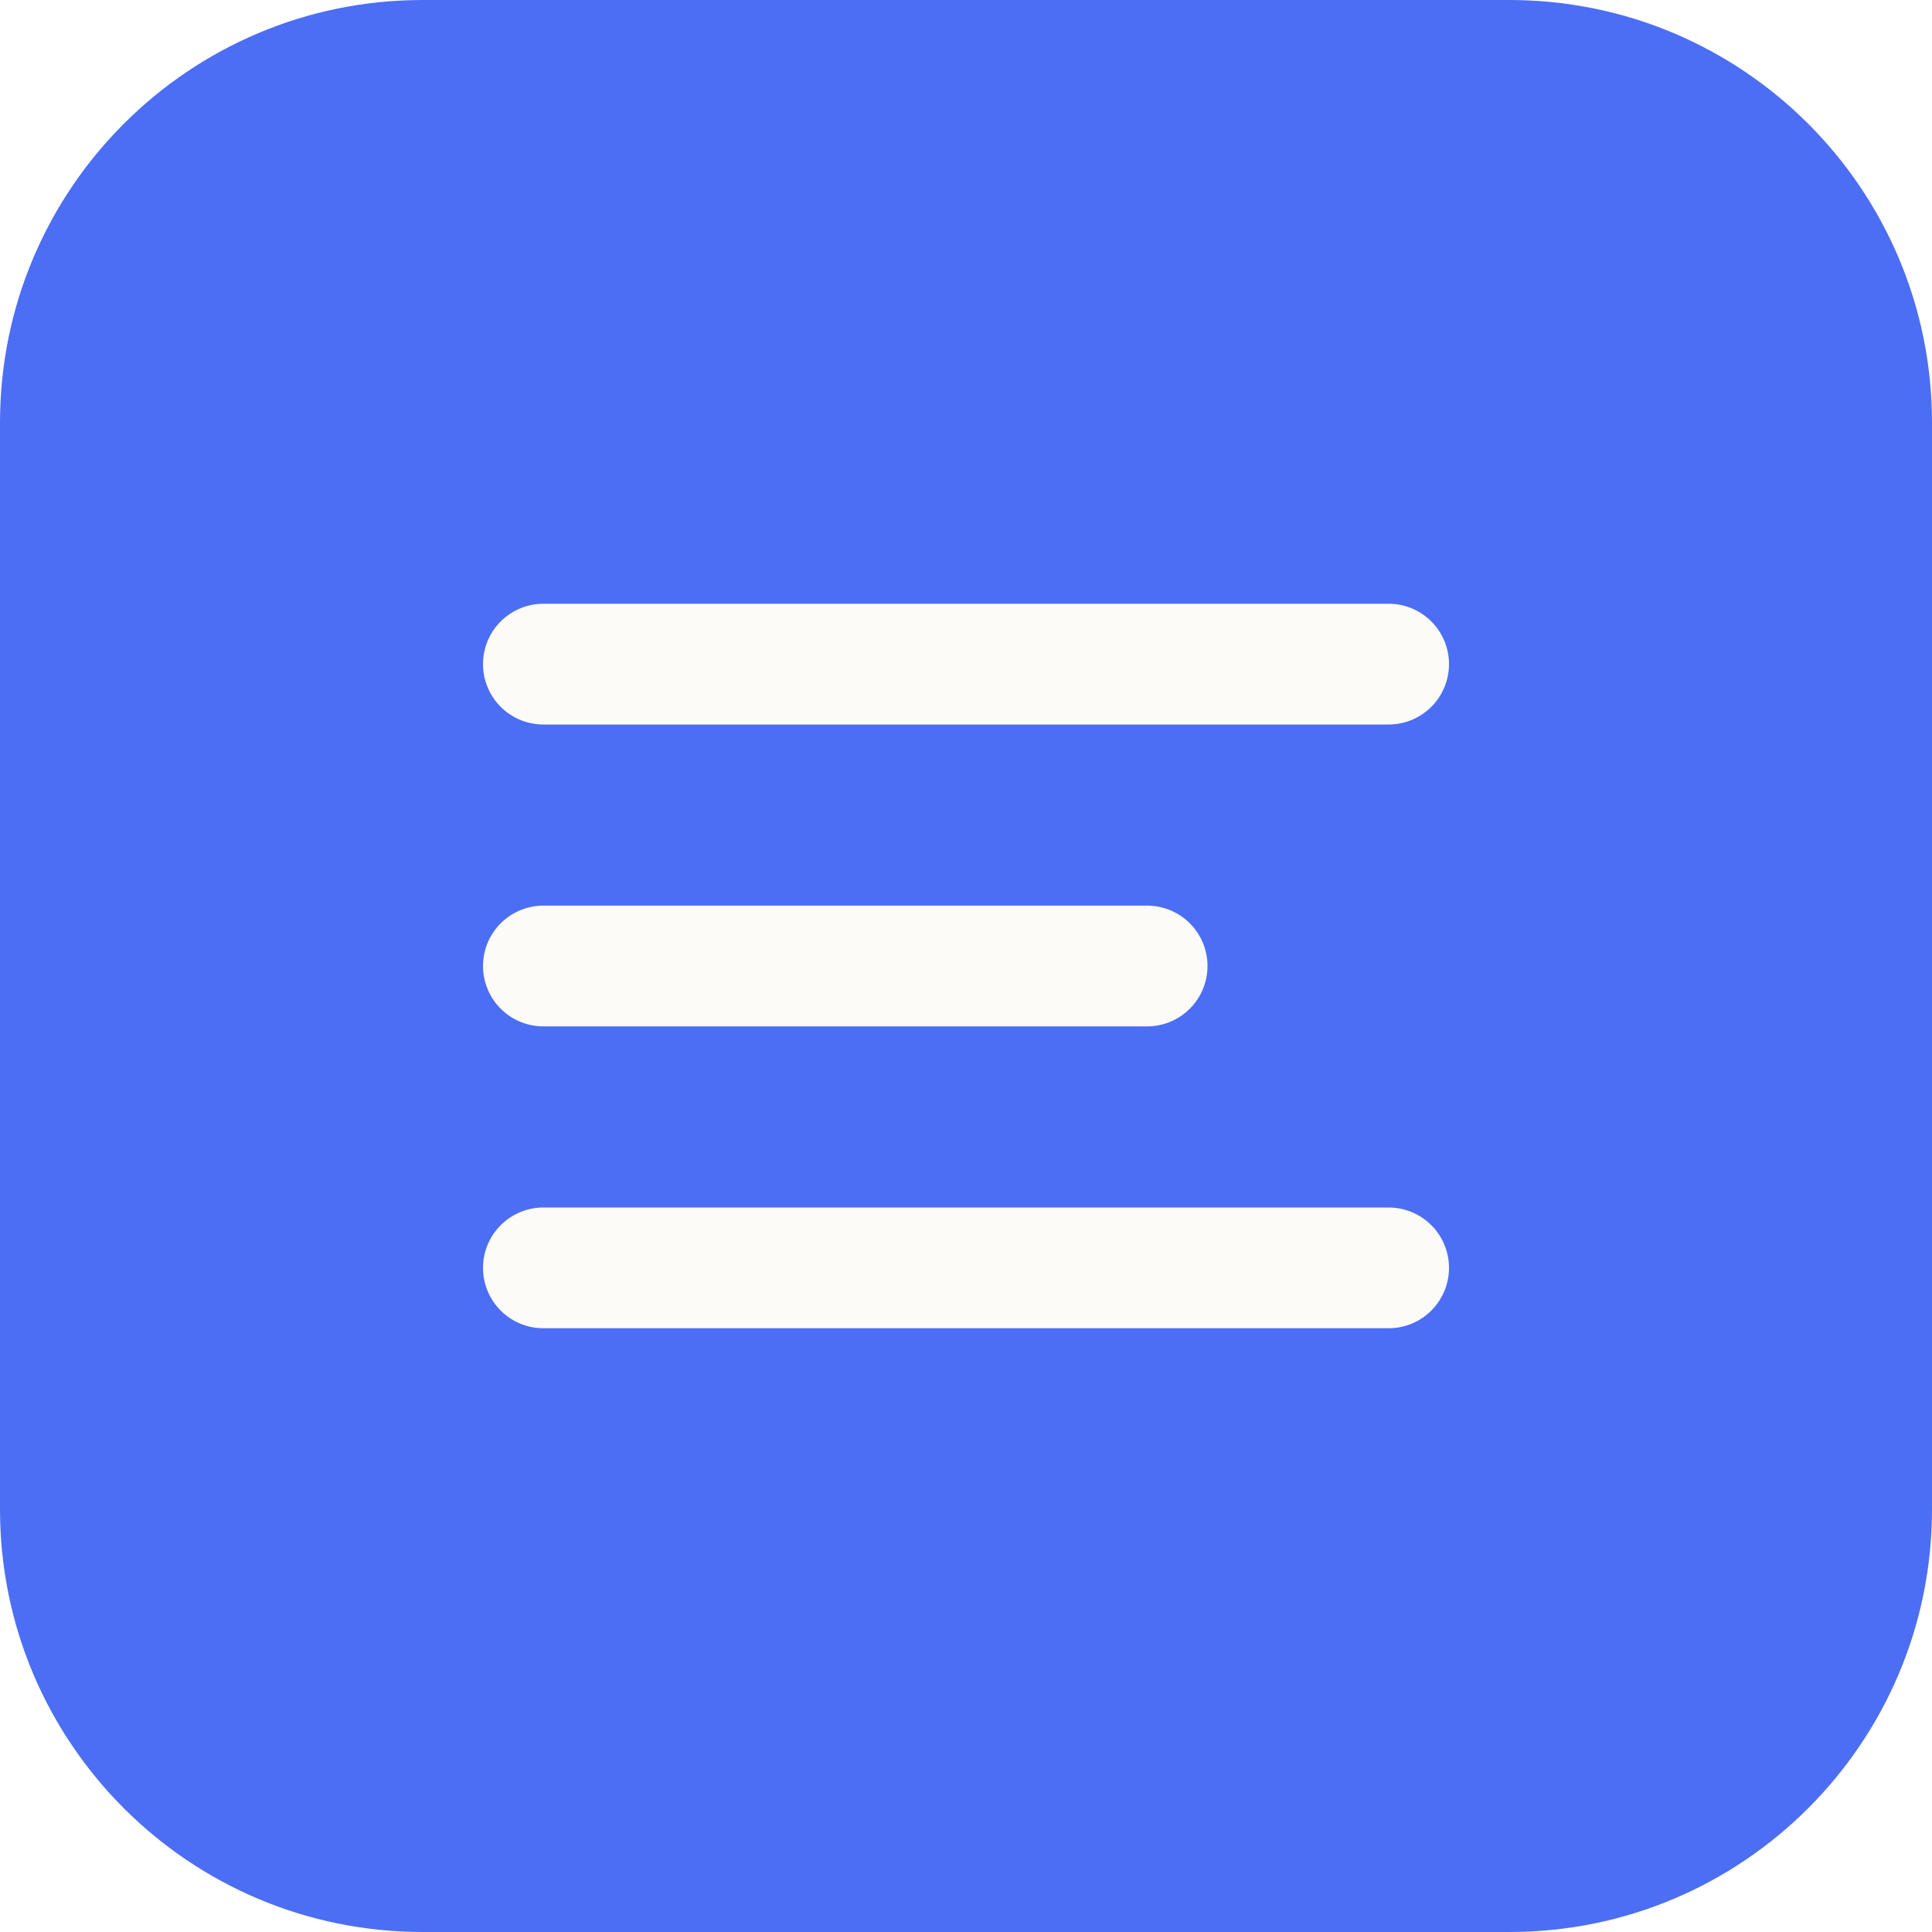
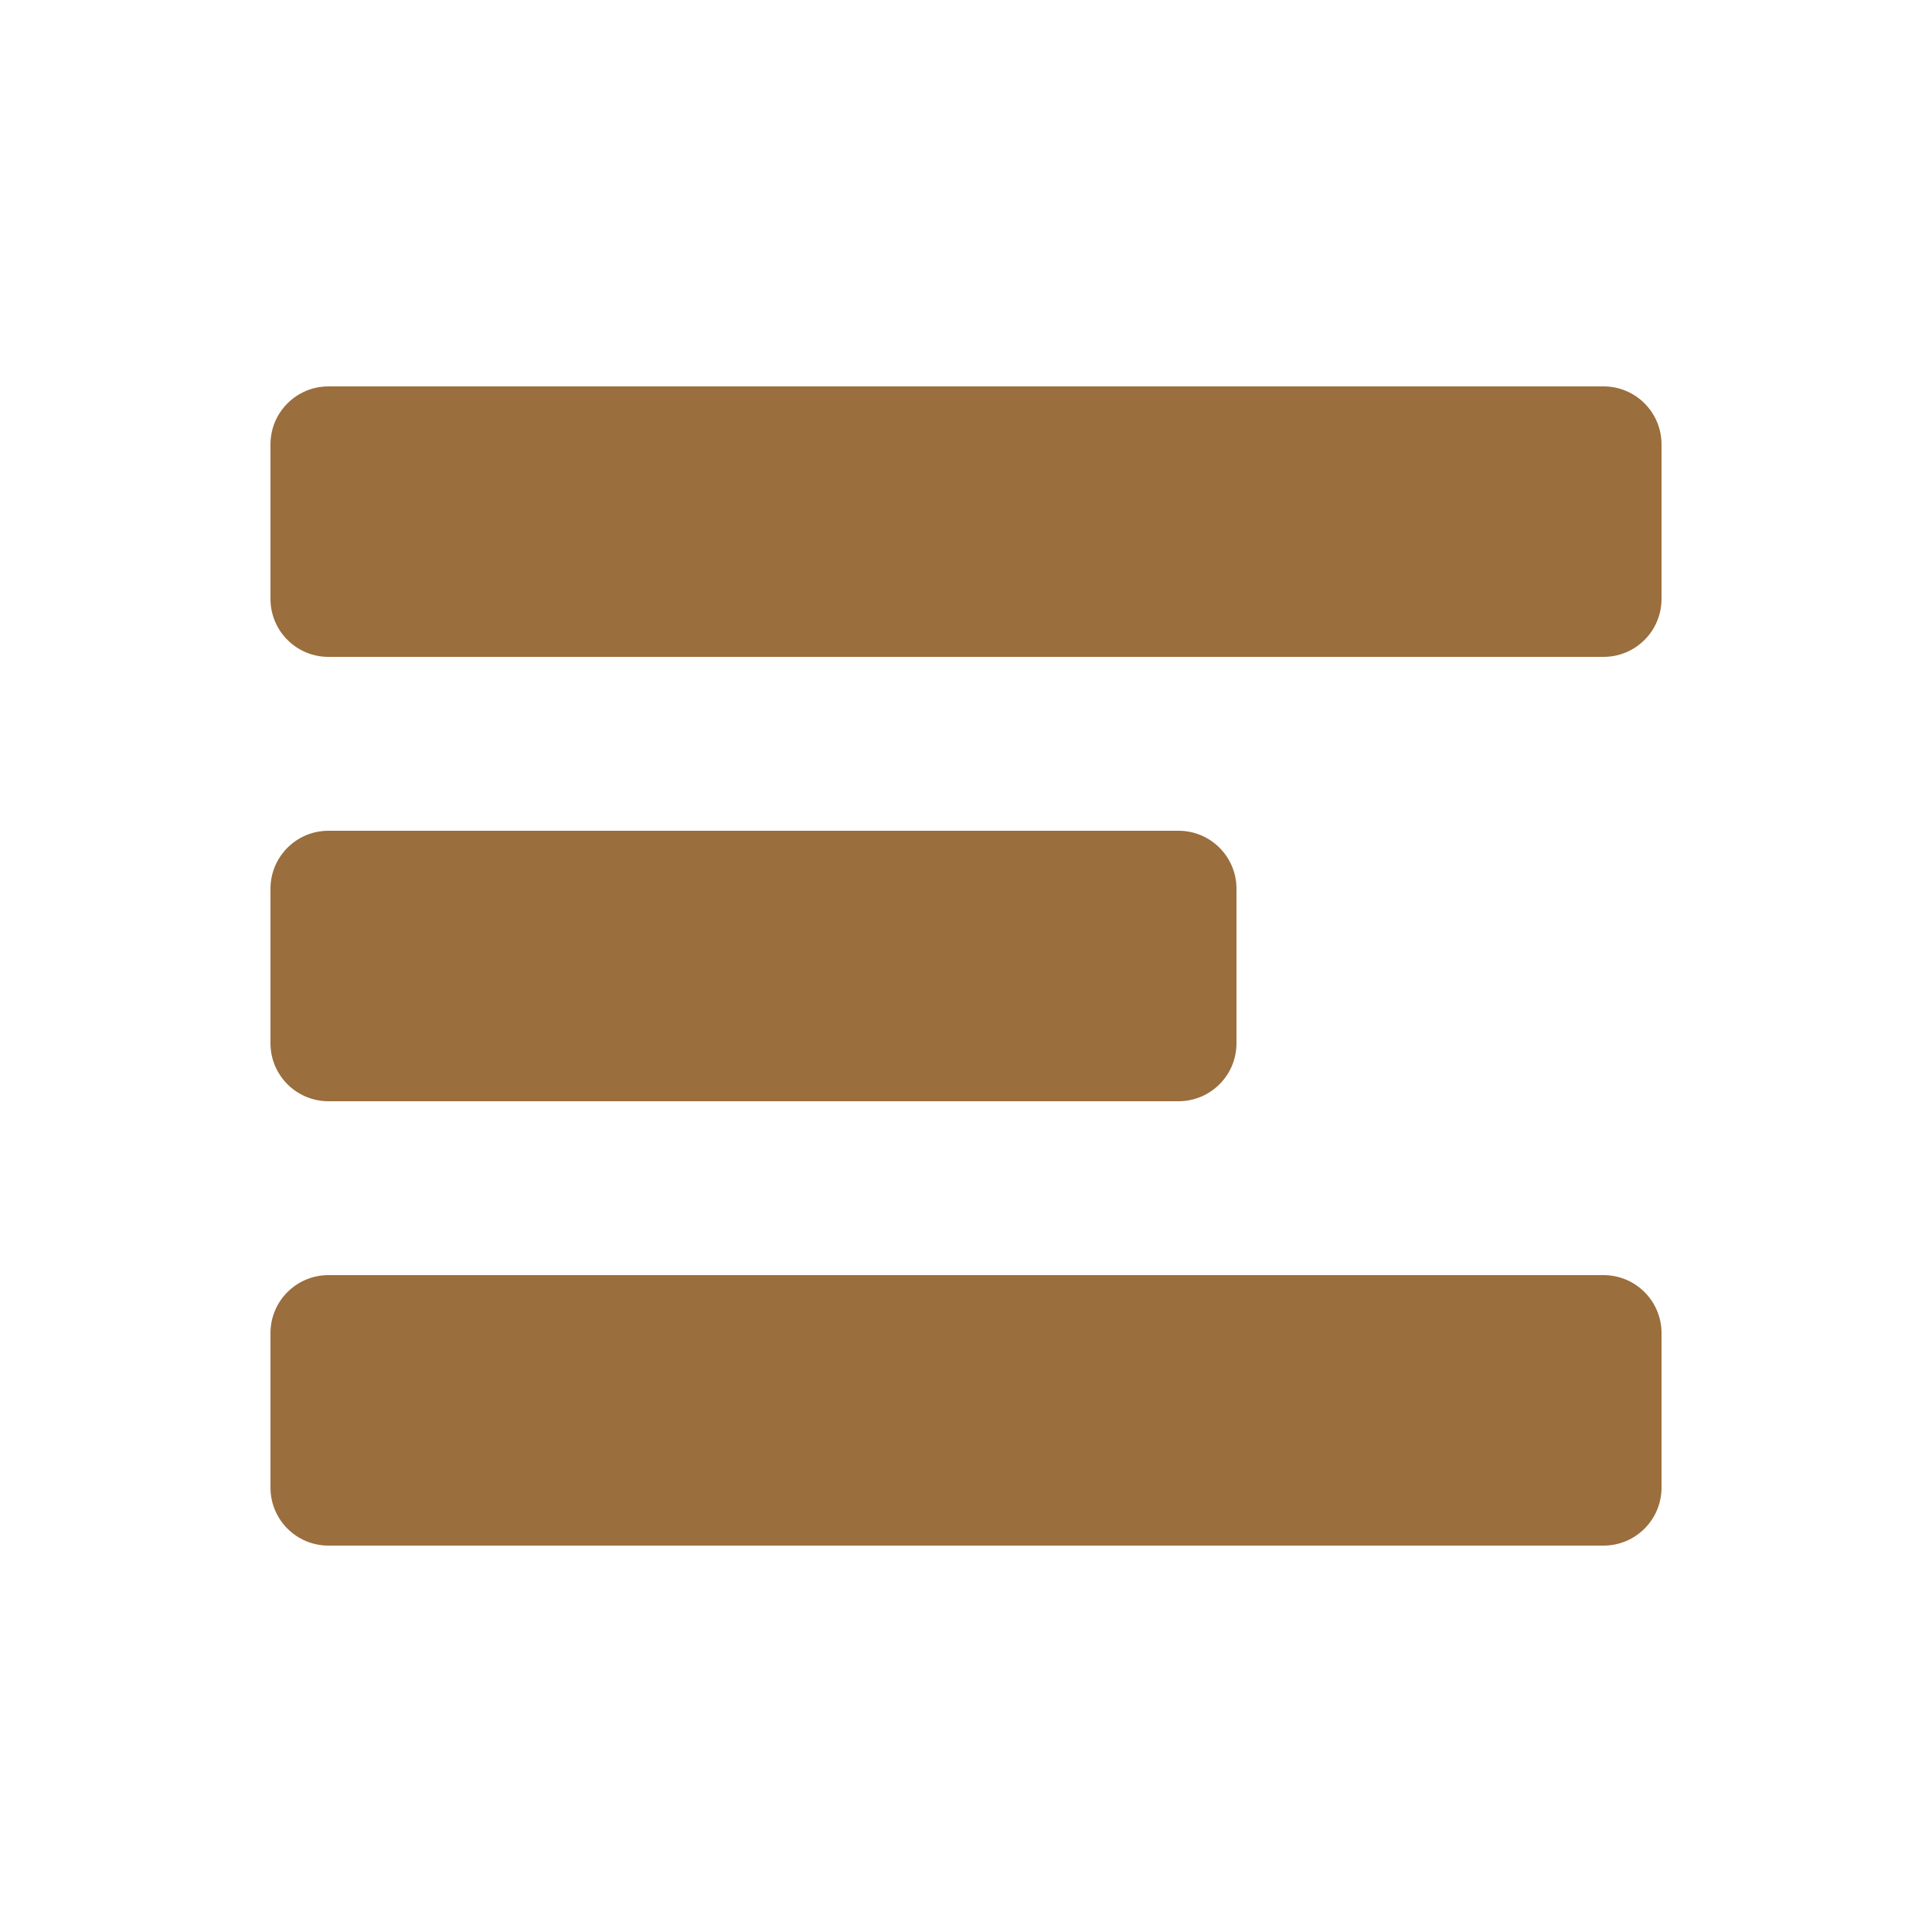
- <svg xmlns="http://www.w3.org/2000/svg" viewBox="0 0 64 64" role="img" aria-label="Endara mark">
-   <rect width="64" height="64" rx="14" fill="#4C6EF5" />
-   <g stroke="#FDFBF7" stroke-width="4" stroke-linecap="round">
-     <path d="M18 22h28" />
-     <path d="M18 32h20" />
-     <path d="M18 42h28" />
+ <svg xmlns="http://www.w3.org/2000/svg" viewBox="0 0 100 100" role="img" aria-label="Endara mark">
+   <g fill="#9A6E3D">
+     <rect x="14" y="20" width="72" height="14" rx="3" />
+     <rect x="14" y="43" width="50" height="14" rx="3" />
+     <rect x="14" y="66" width="72" height="14" rx="3" />
  </g>
</svg>
